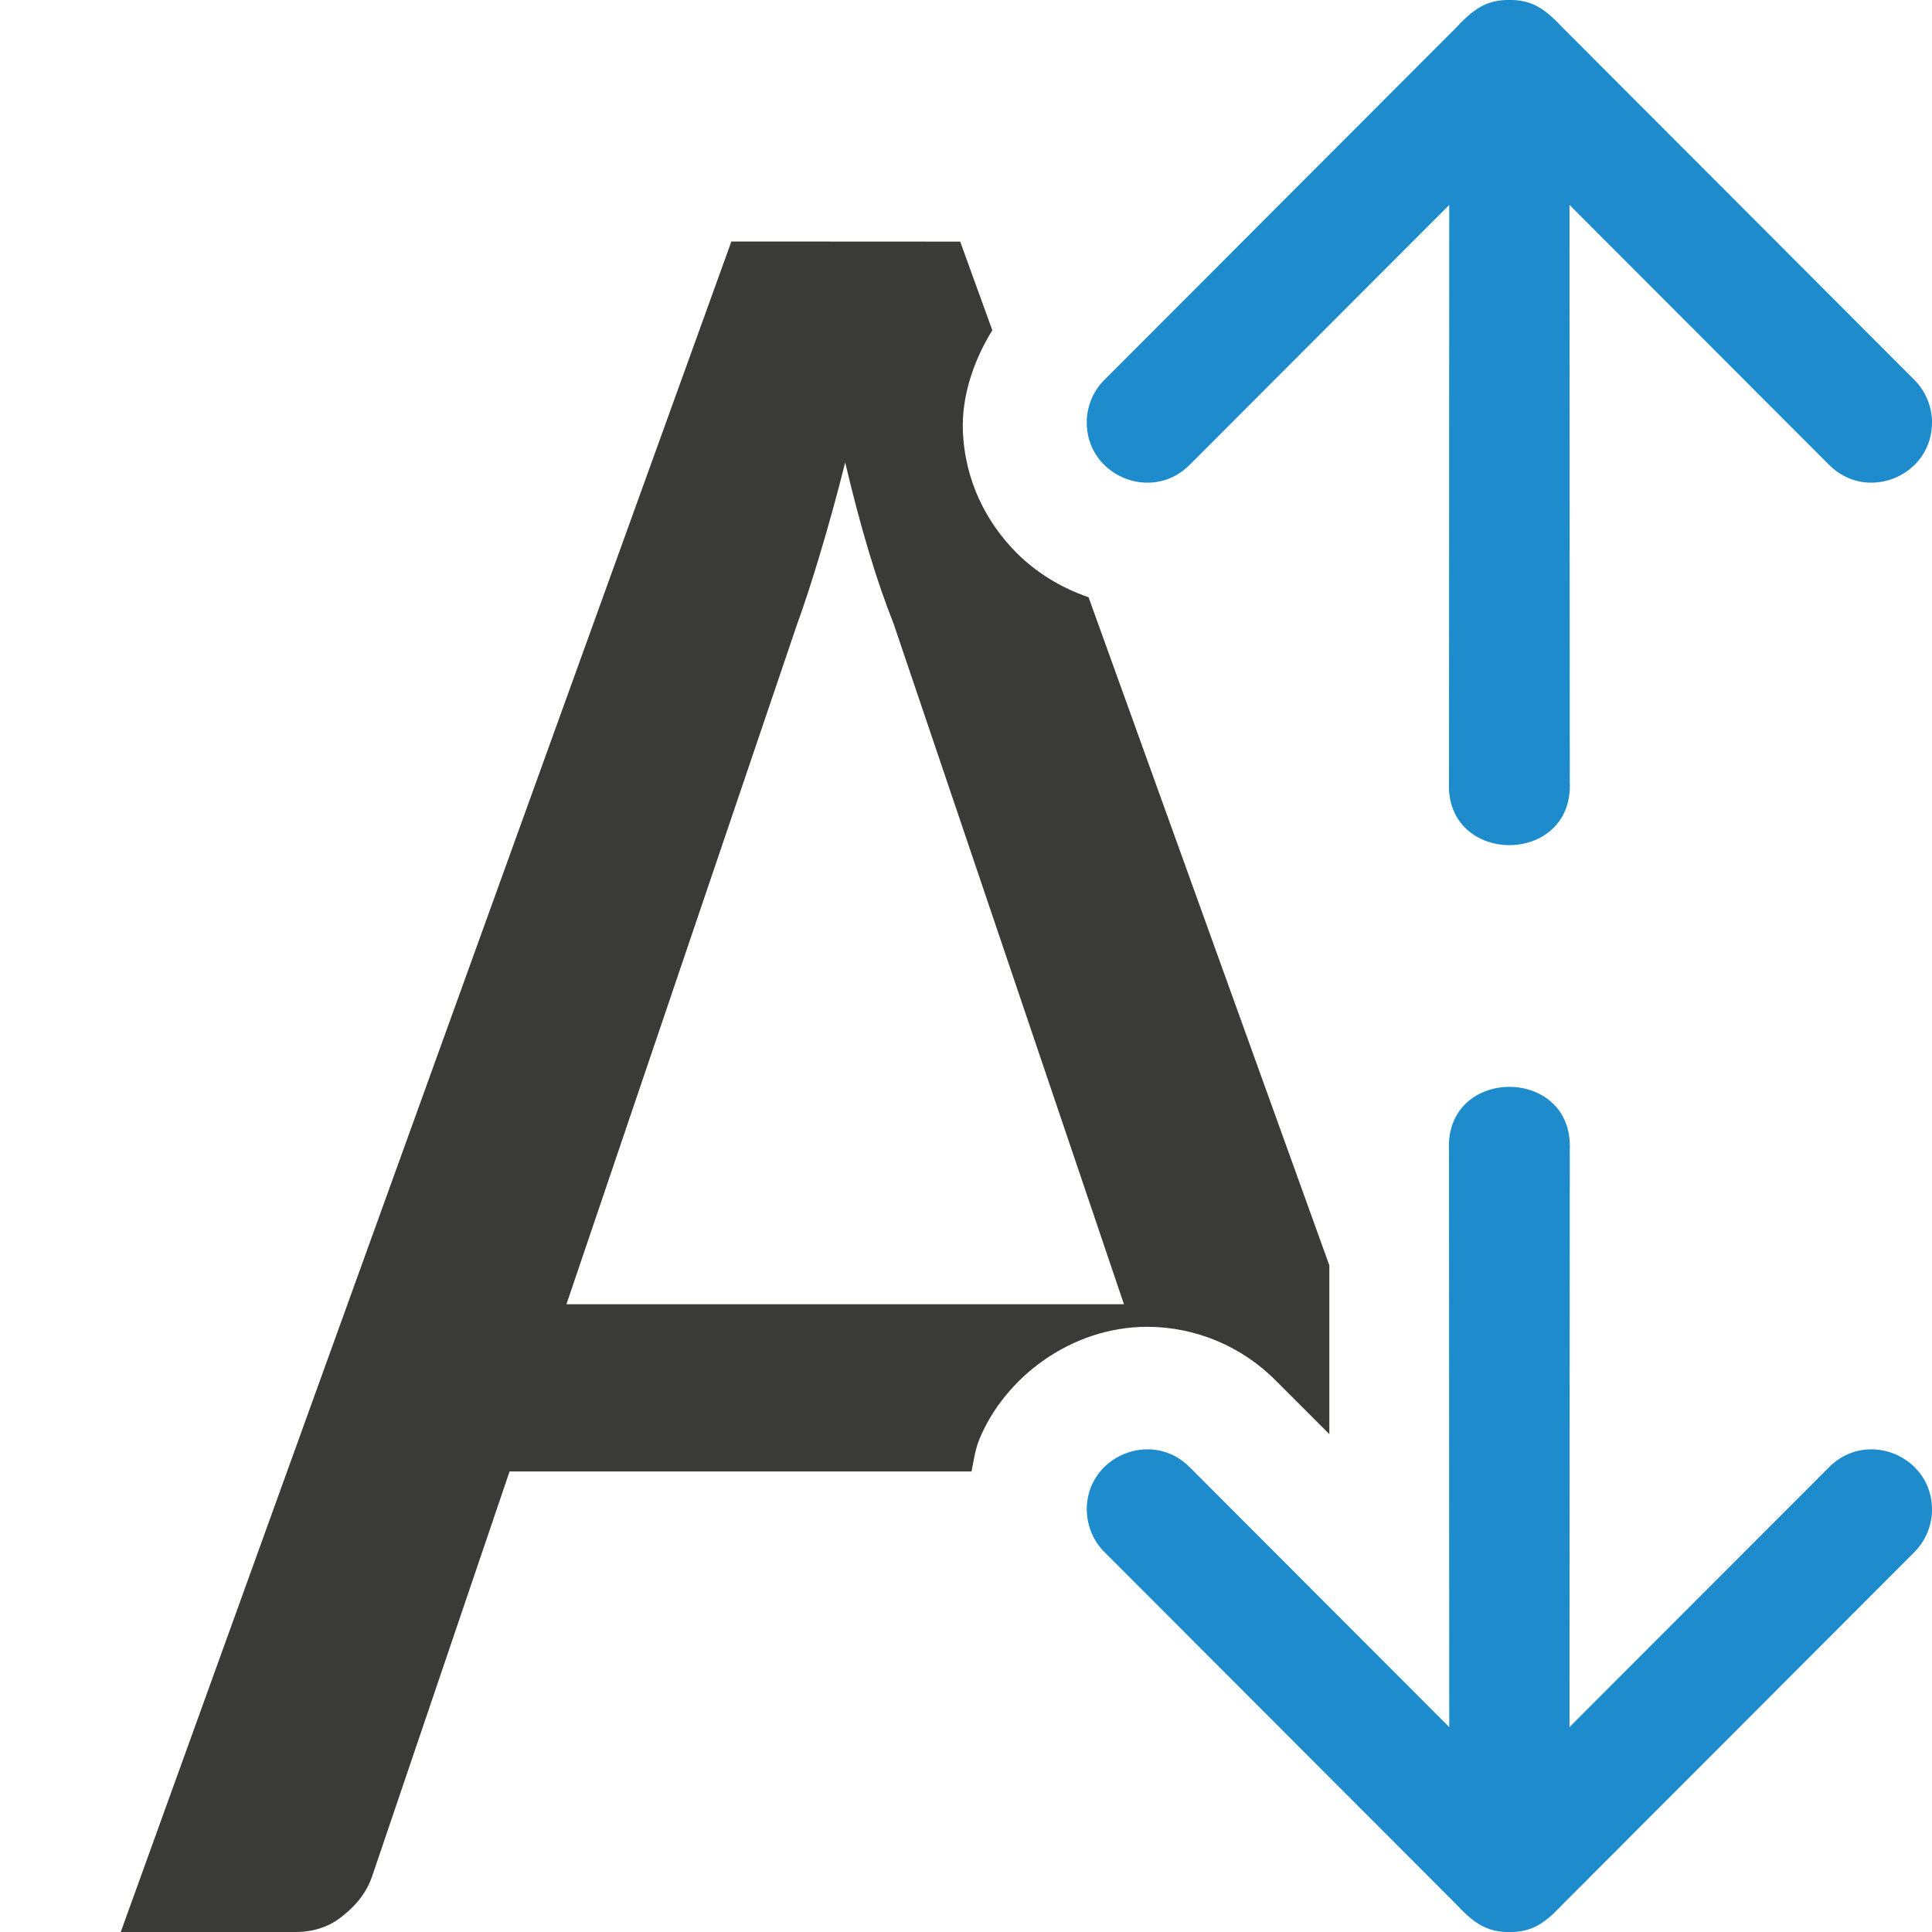
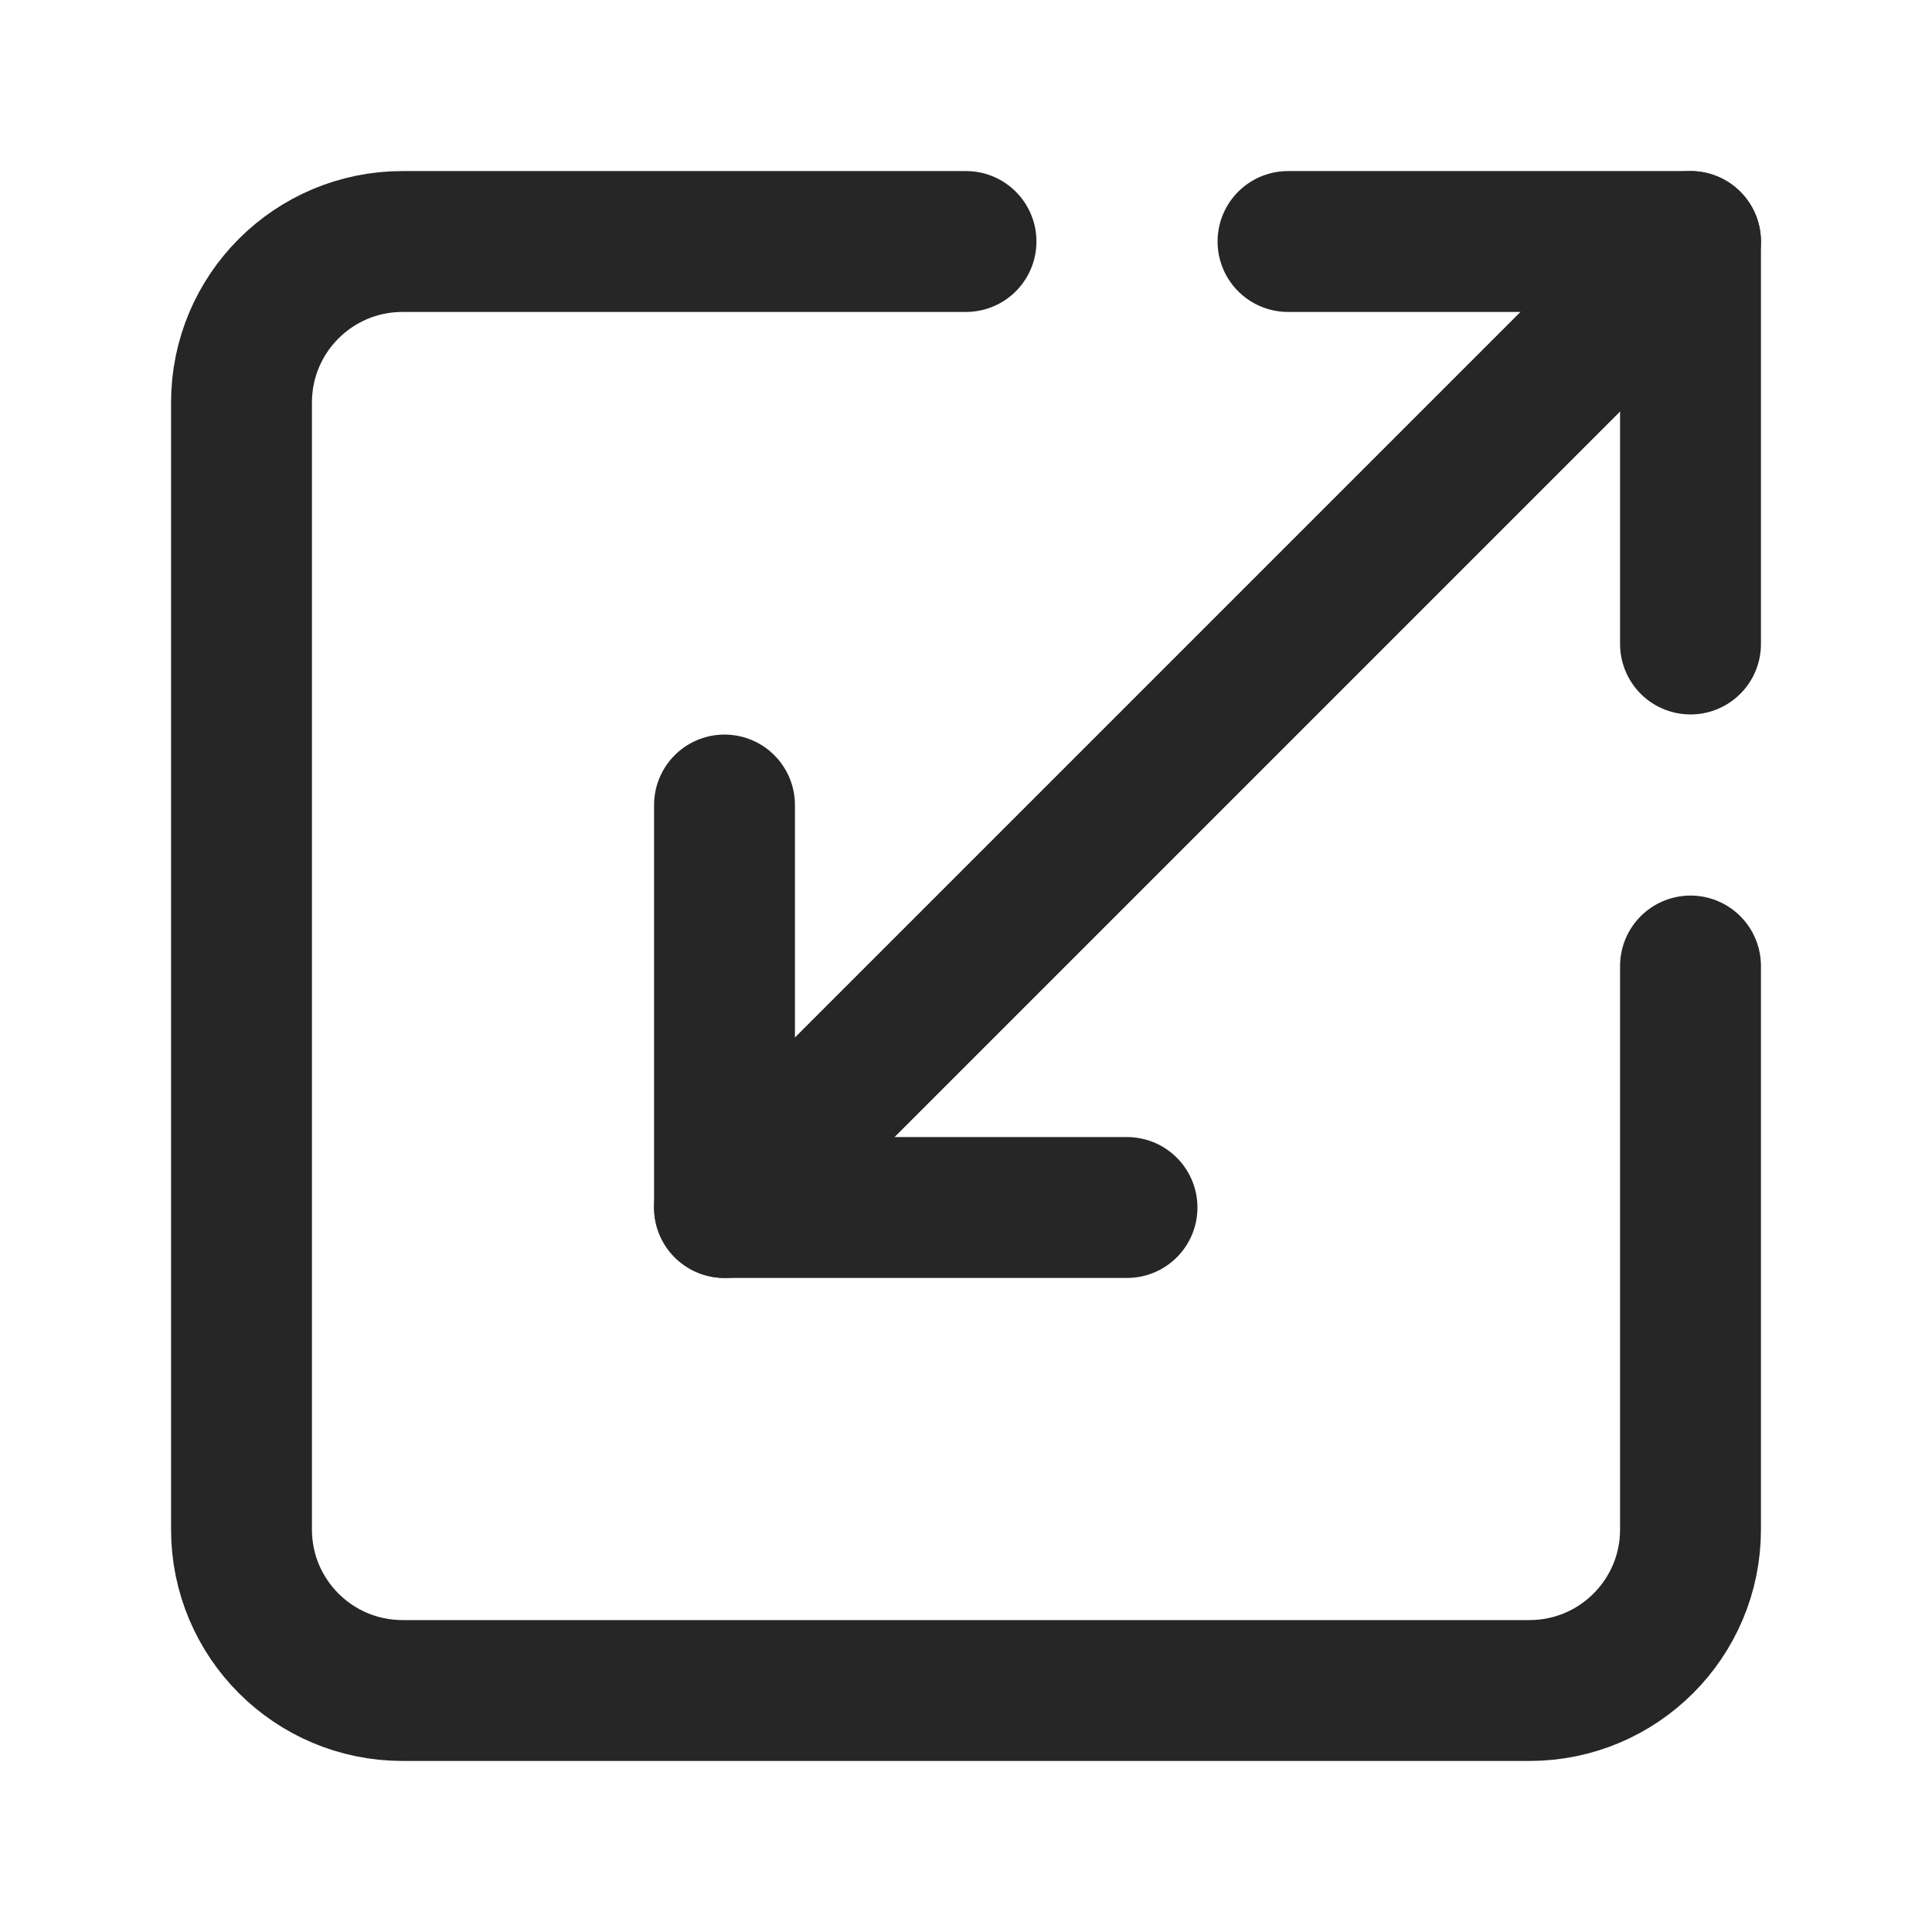
- <svg xmlns="http://www.w3.org/2000/svg" viewBox="0 0 16 16">
-   <path d="m6.057 2-5.057 14h1.445c.157 0 .291-.046.4-.139.116-.092.195-.2.236-.32l1.139-3.355h3.826c.017-.088.03-.179.062-.26.208-.515.76-.937 1.391-.938.403 0.0.79.163 1.072.451l.438.438v-1.398l-1.994-5.533c-.231-.079-.433-.205-.594-.365-.251-.252-.432-.598-.447-1.016-.01-.281.087-.577.244-.83l-.266-.734zm.943 1.832c.062.263.127.509.195.736s.137.425.205.596l1.908 5.637h-4.617l1.908-5.625c.062-.17.127-.37.195-.598.068-.227.137-.476.205-.746z" fill="#3a3a38" />
-   <g fill="#1e8bcd" fill-rule="evenodd">
-     <path d="m9 3.484c-.012.454.54.687.857.361l2.145-2.148-.002 4.777c-.018.35.242.525.5.525s.518-.175.5-.525l-.002-4.777 2.145 2.148c.317.326.869.093.857-.361-.004-.13-.059-.253-.152-.344l-2.912-2.916c-.161-.173-.266-.223-.436-.225-.169.002-.275.051-.436.225l-2.912 2.916c-.094.09-.148.214-.152.344z" />
-     <path d="m9 12.516c-.012-.454.54-.687.857-.361l2.145 2.148-.002-4.777c-.018-.35.241-.525.5-.525s.518.175.5.525l-.002 4.777 2.145-2.148c.317-.326.869-.093.857.361-.004.13-.059.253-.152.344l-2.912 2.916c-.161.173-.266.223-.435.225-.169-.002-.275-.051-.436-.225l-2.912-2.916c-.094-.09-.148-.214-.152-.344z" />
+ <svg xmlns="http://www.w3.org/2000/svg" width="16" height="16" viewBox="0 0 16 16">
+   <g transform="translate(0 0) scale(0.66667)" fill="none" stroke="#262626" stroke-width="1.75" stroke-linecap="round" stroke-linejoin="round">
+     <path d="M12 3H5a2 2 0 0 0-2 2v14a2 2 0 0 0 2 2h14a2 2 0 0 0 2-2v-7" />
+     <path d="M14 15H9v-5" />
+     <path d="M16 3h5v5" />
+     <path d="M21 3 9 15" />
  </g>
</svg>
